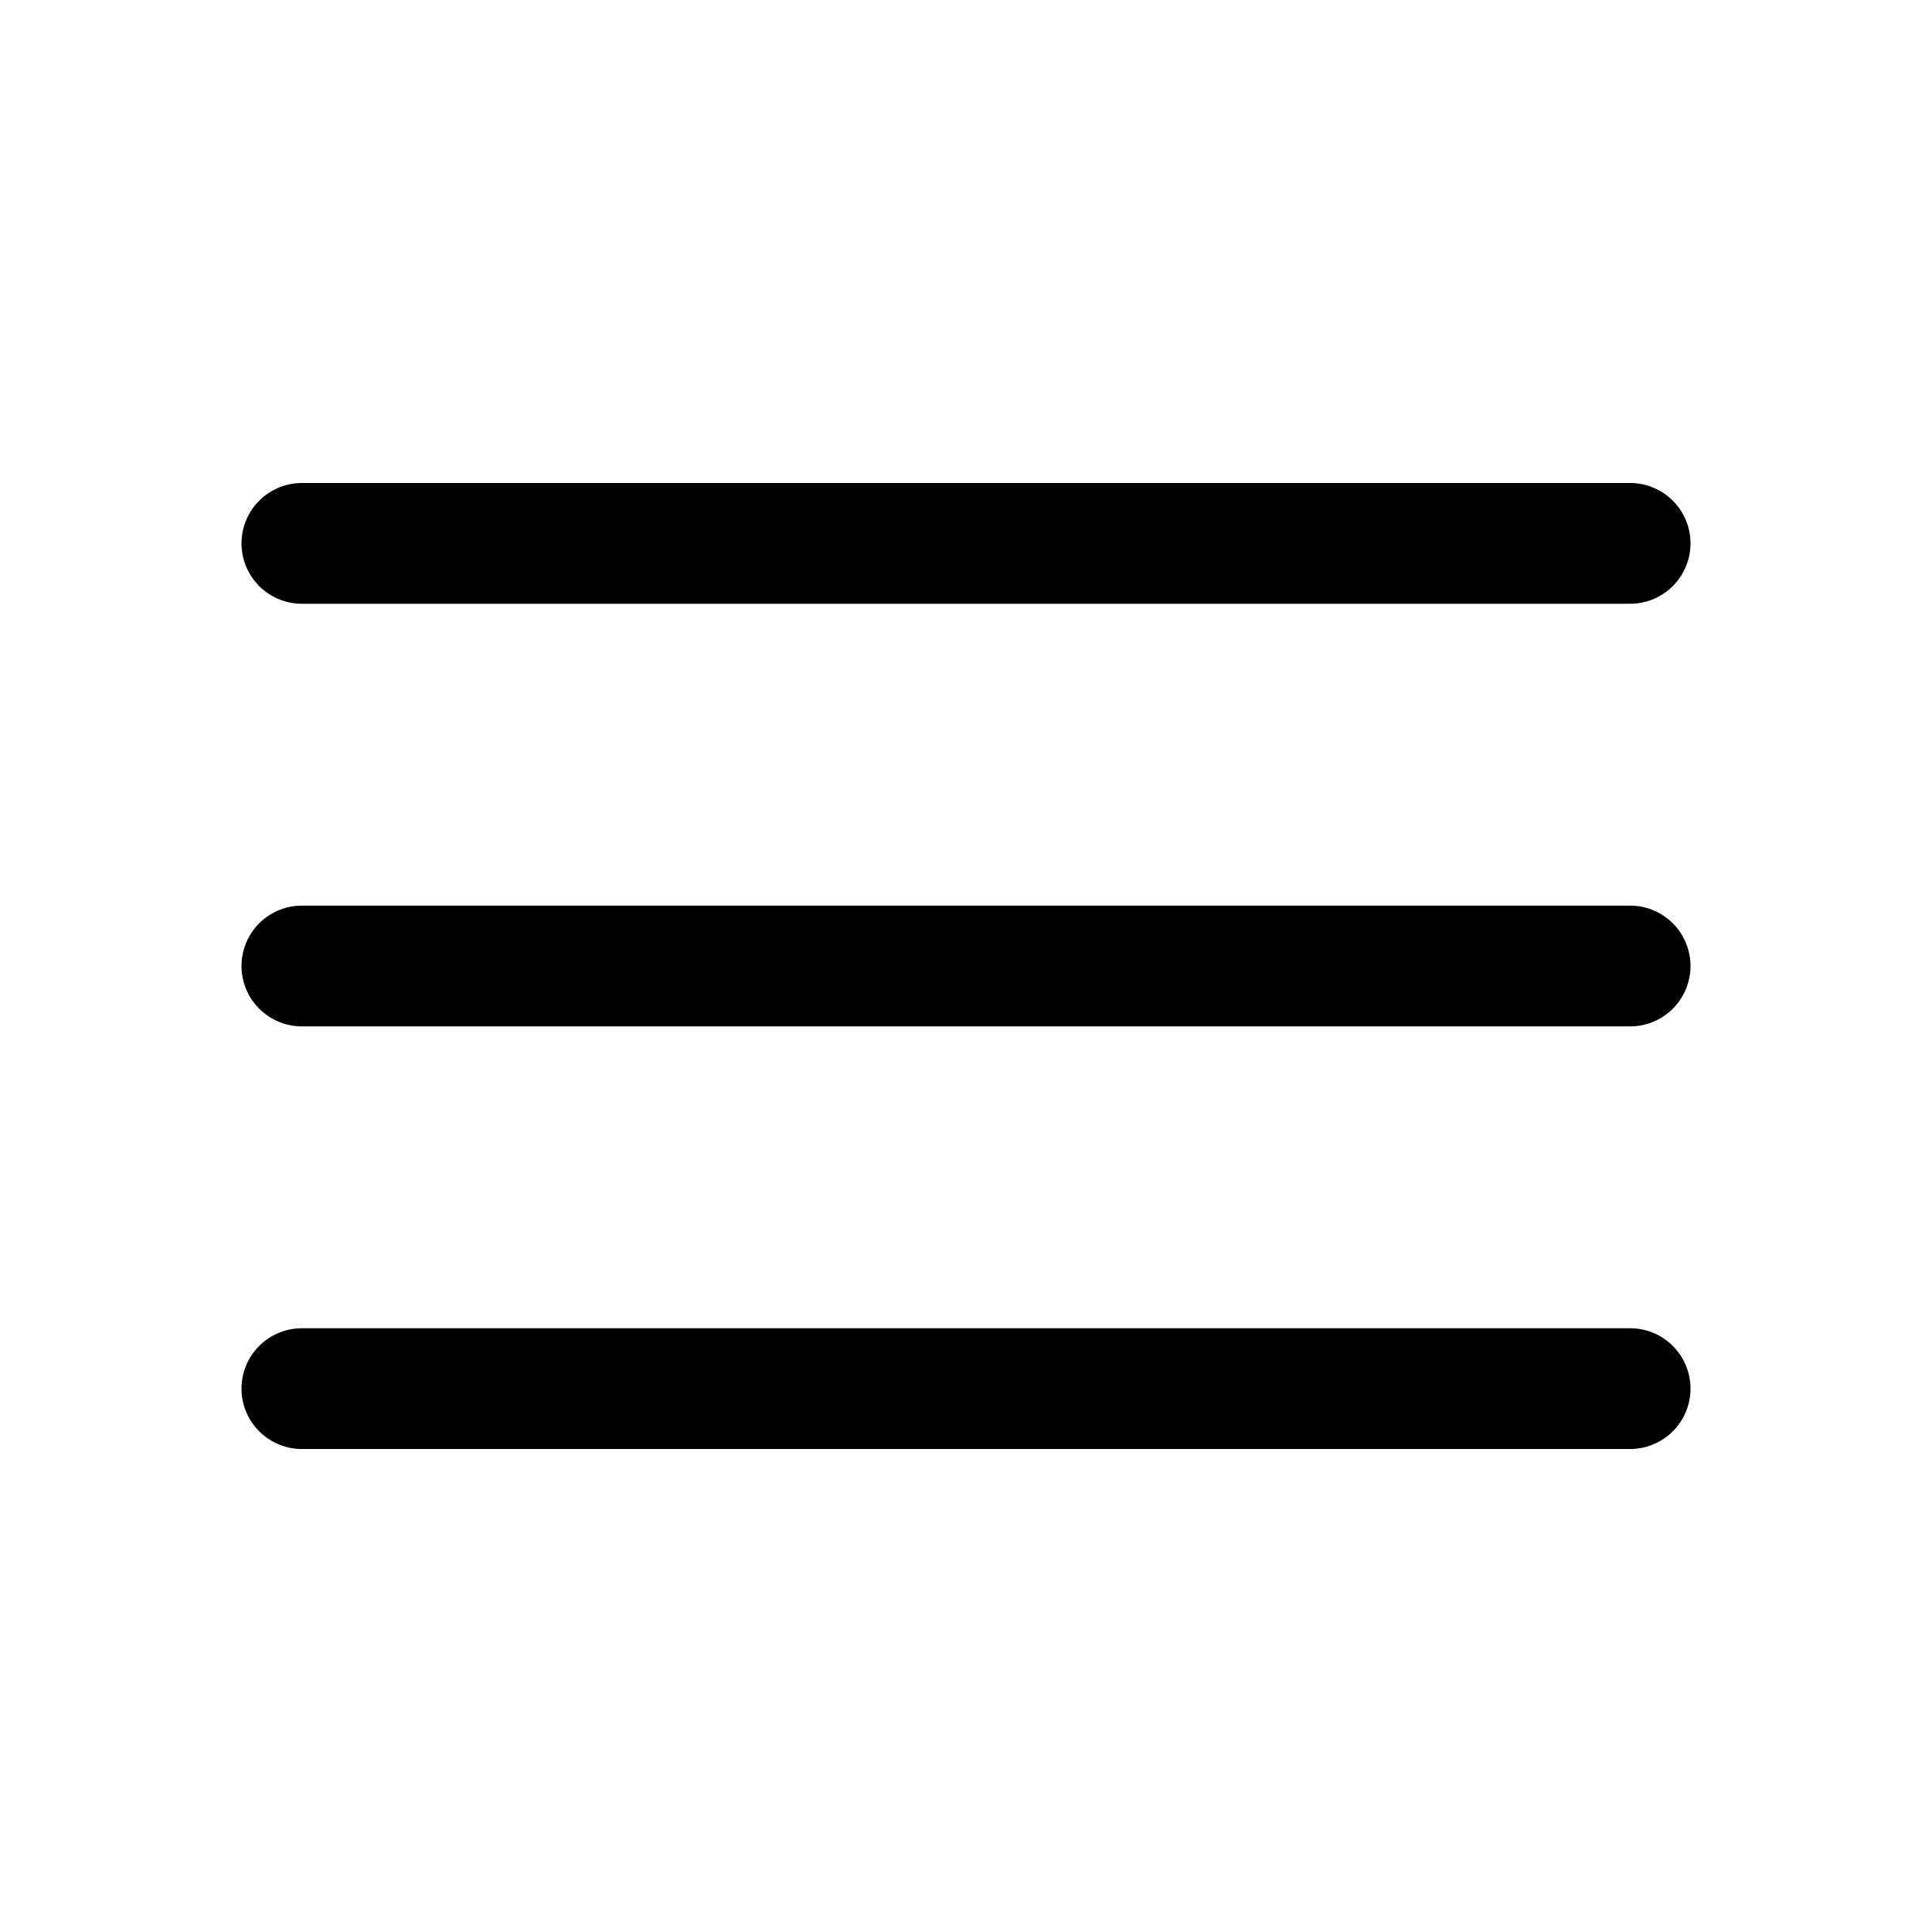
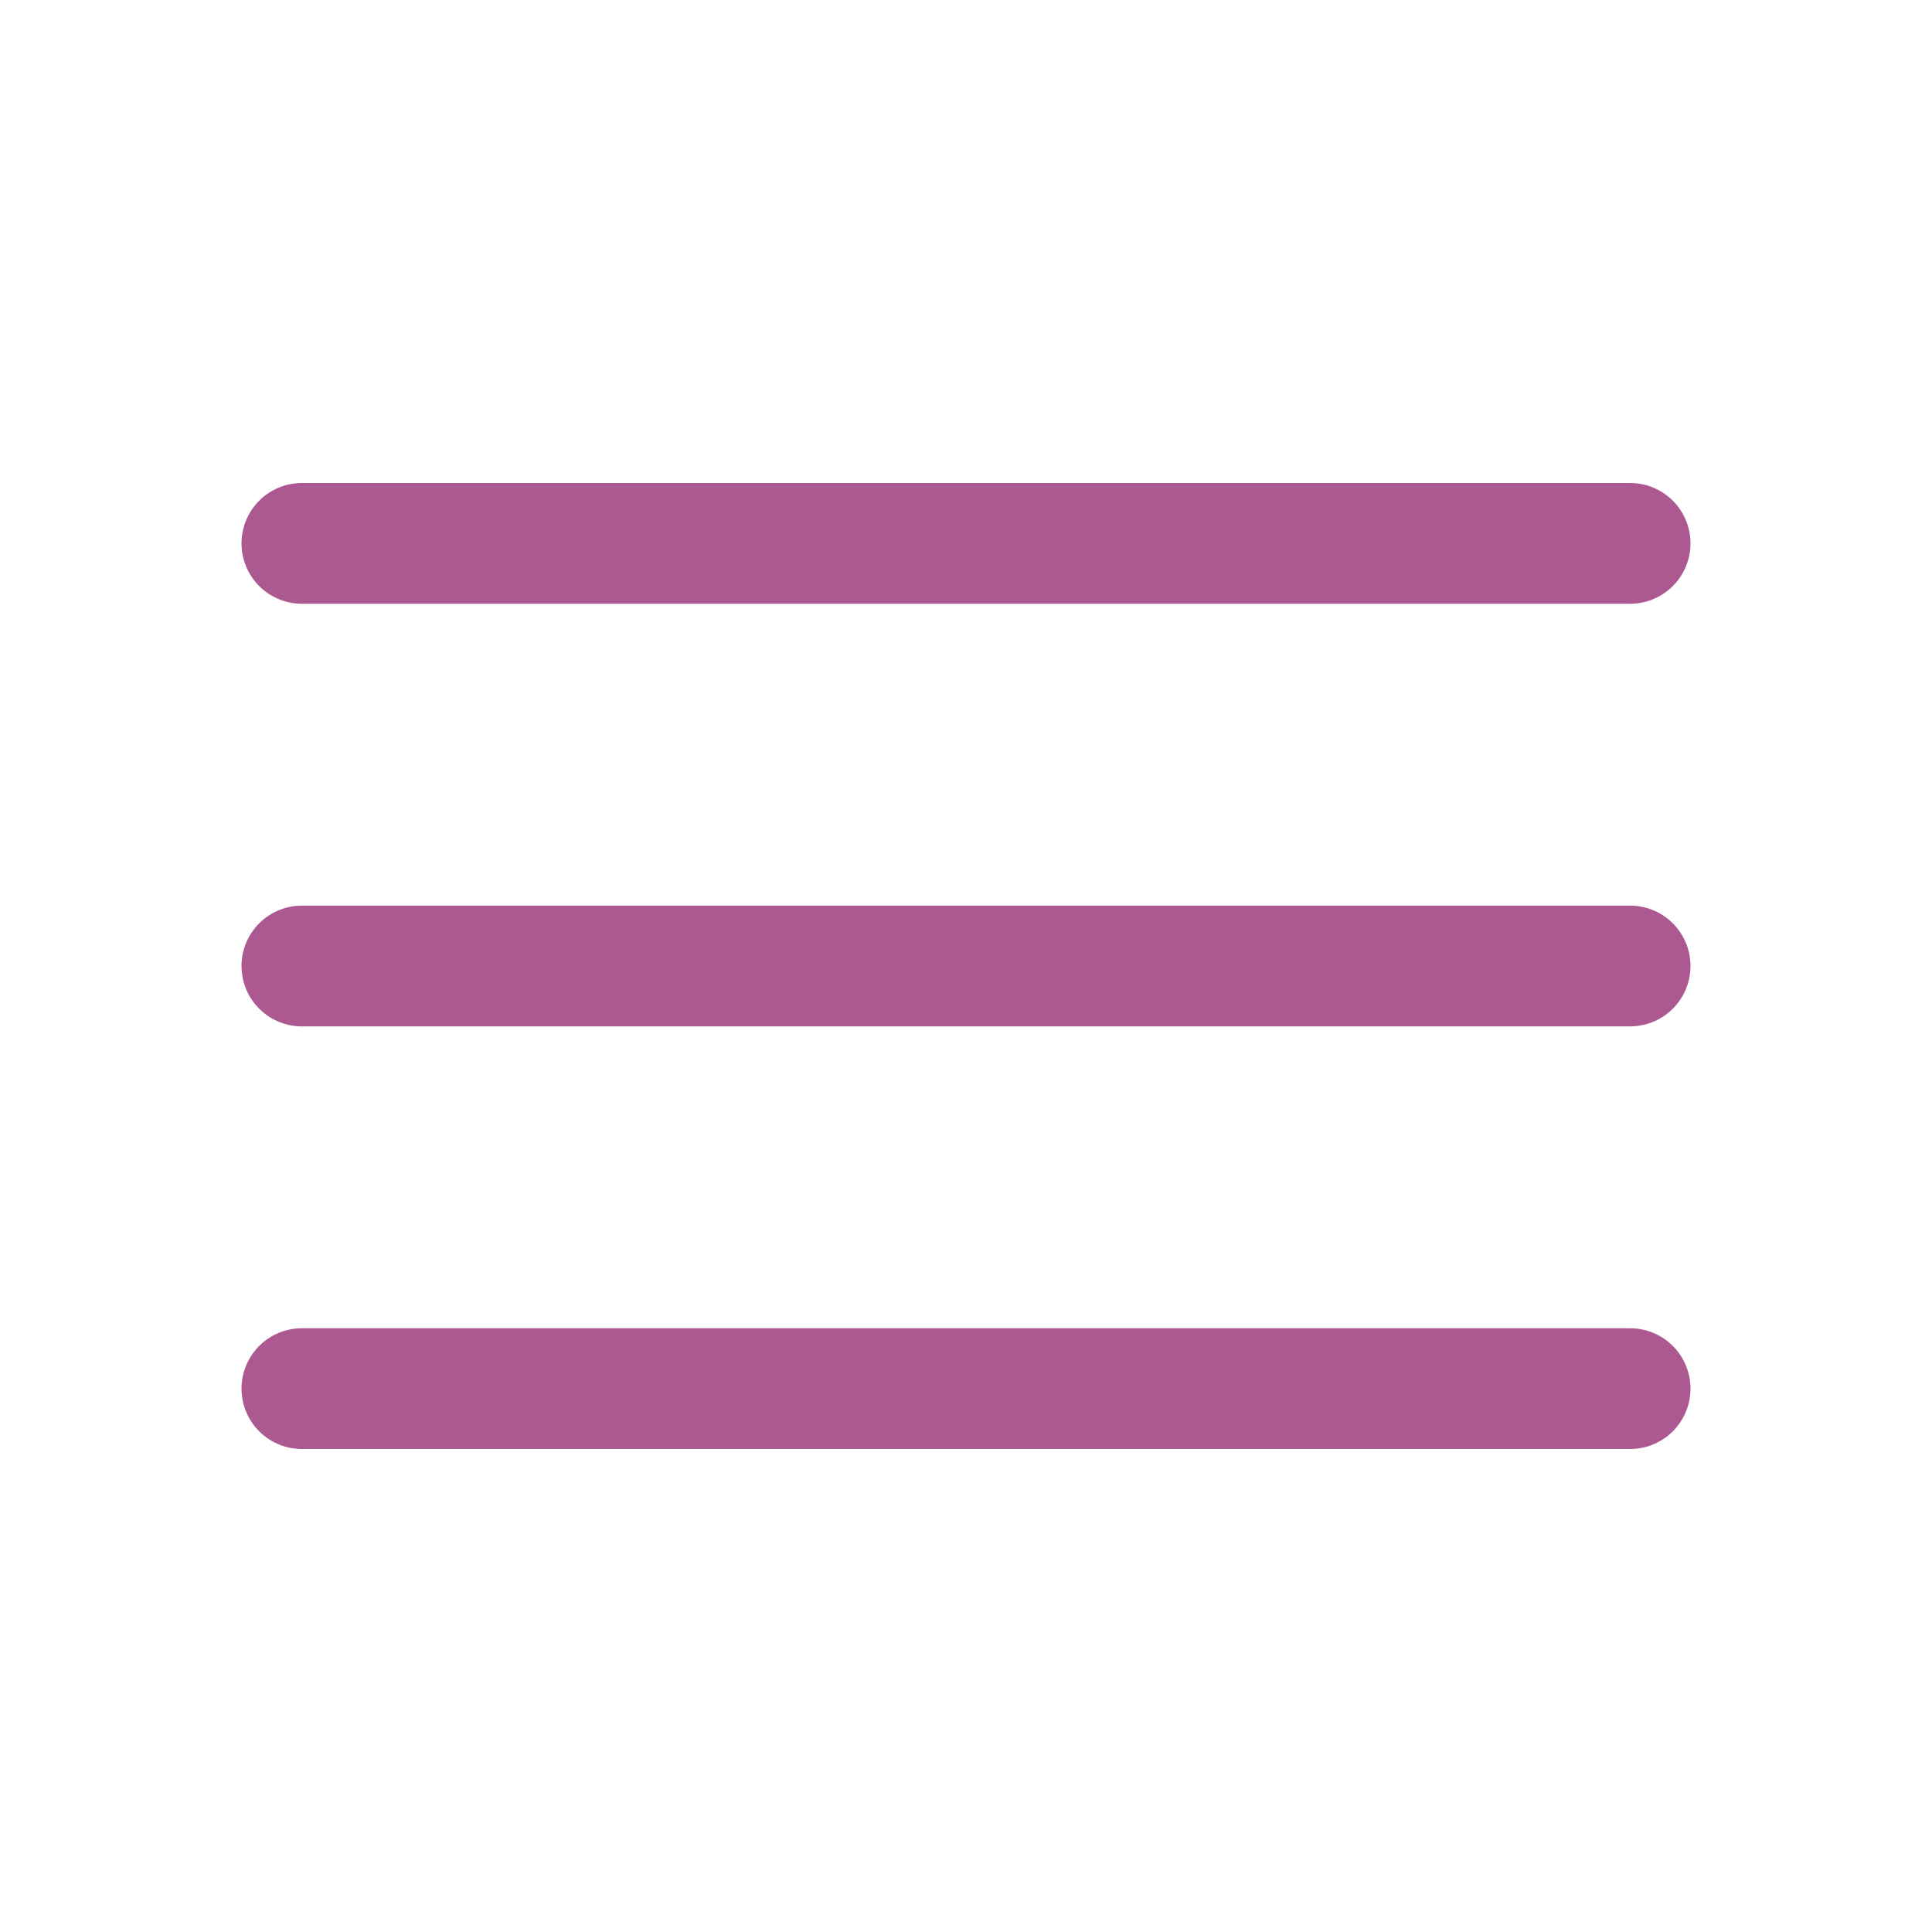
- <svg xmlns="http://www.w3.org/2000/svg" fill="#ac5992" viewBox="0 0 24 24" stroke-width="1.5" stroke="currentColor" class="w-6 h-6">
+ <svg xmlns="http://www.w3.org/2000/svg" fill="#ac5992" viewBox="0 0 24 24" stroke-width="1.5" stroke="#ac5992" class="w-6 h-6">
  <path stroke-linecap="round" stroke-linejoin="round" d="M3.75 6.75h16.5M3.75 12h16.5m-16.5 5.25h16.5" fill="#ac5992" />
</svg>
